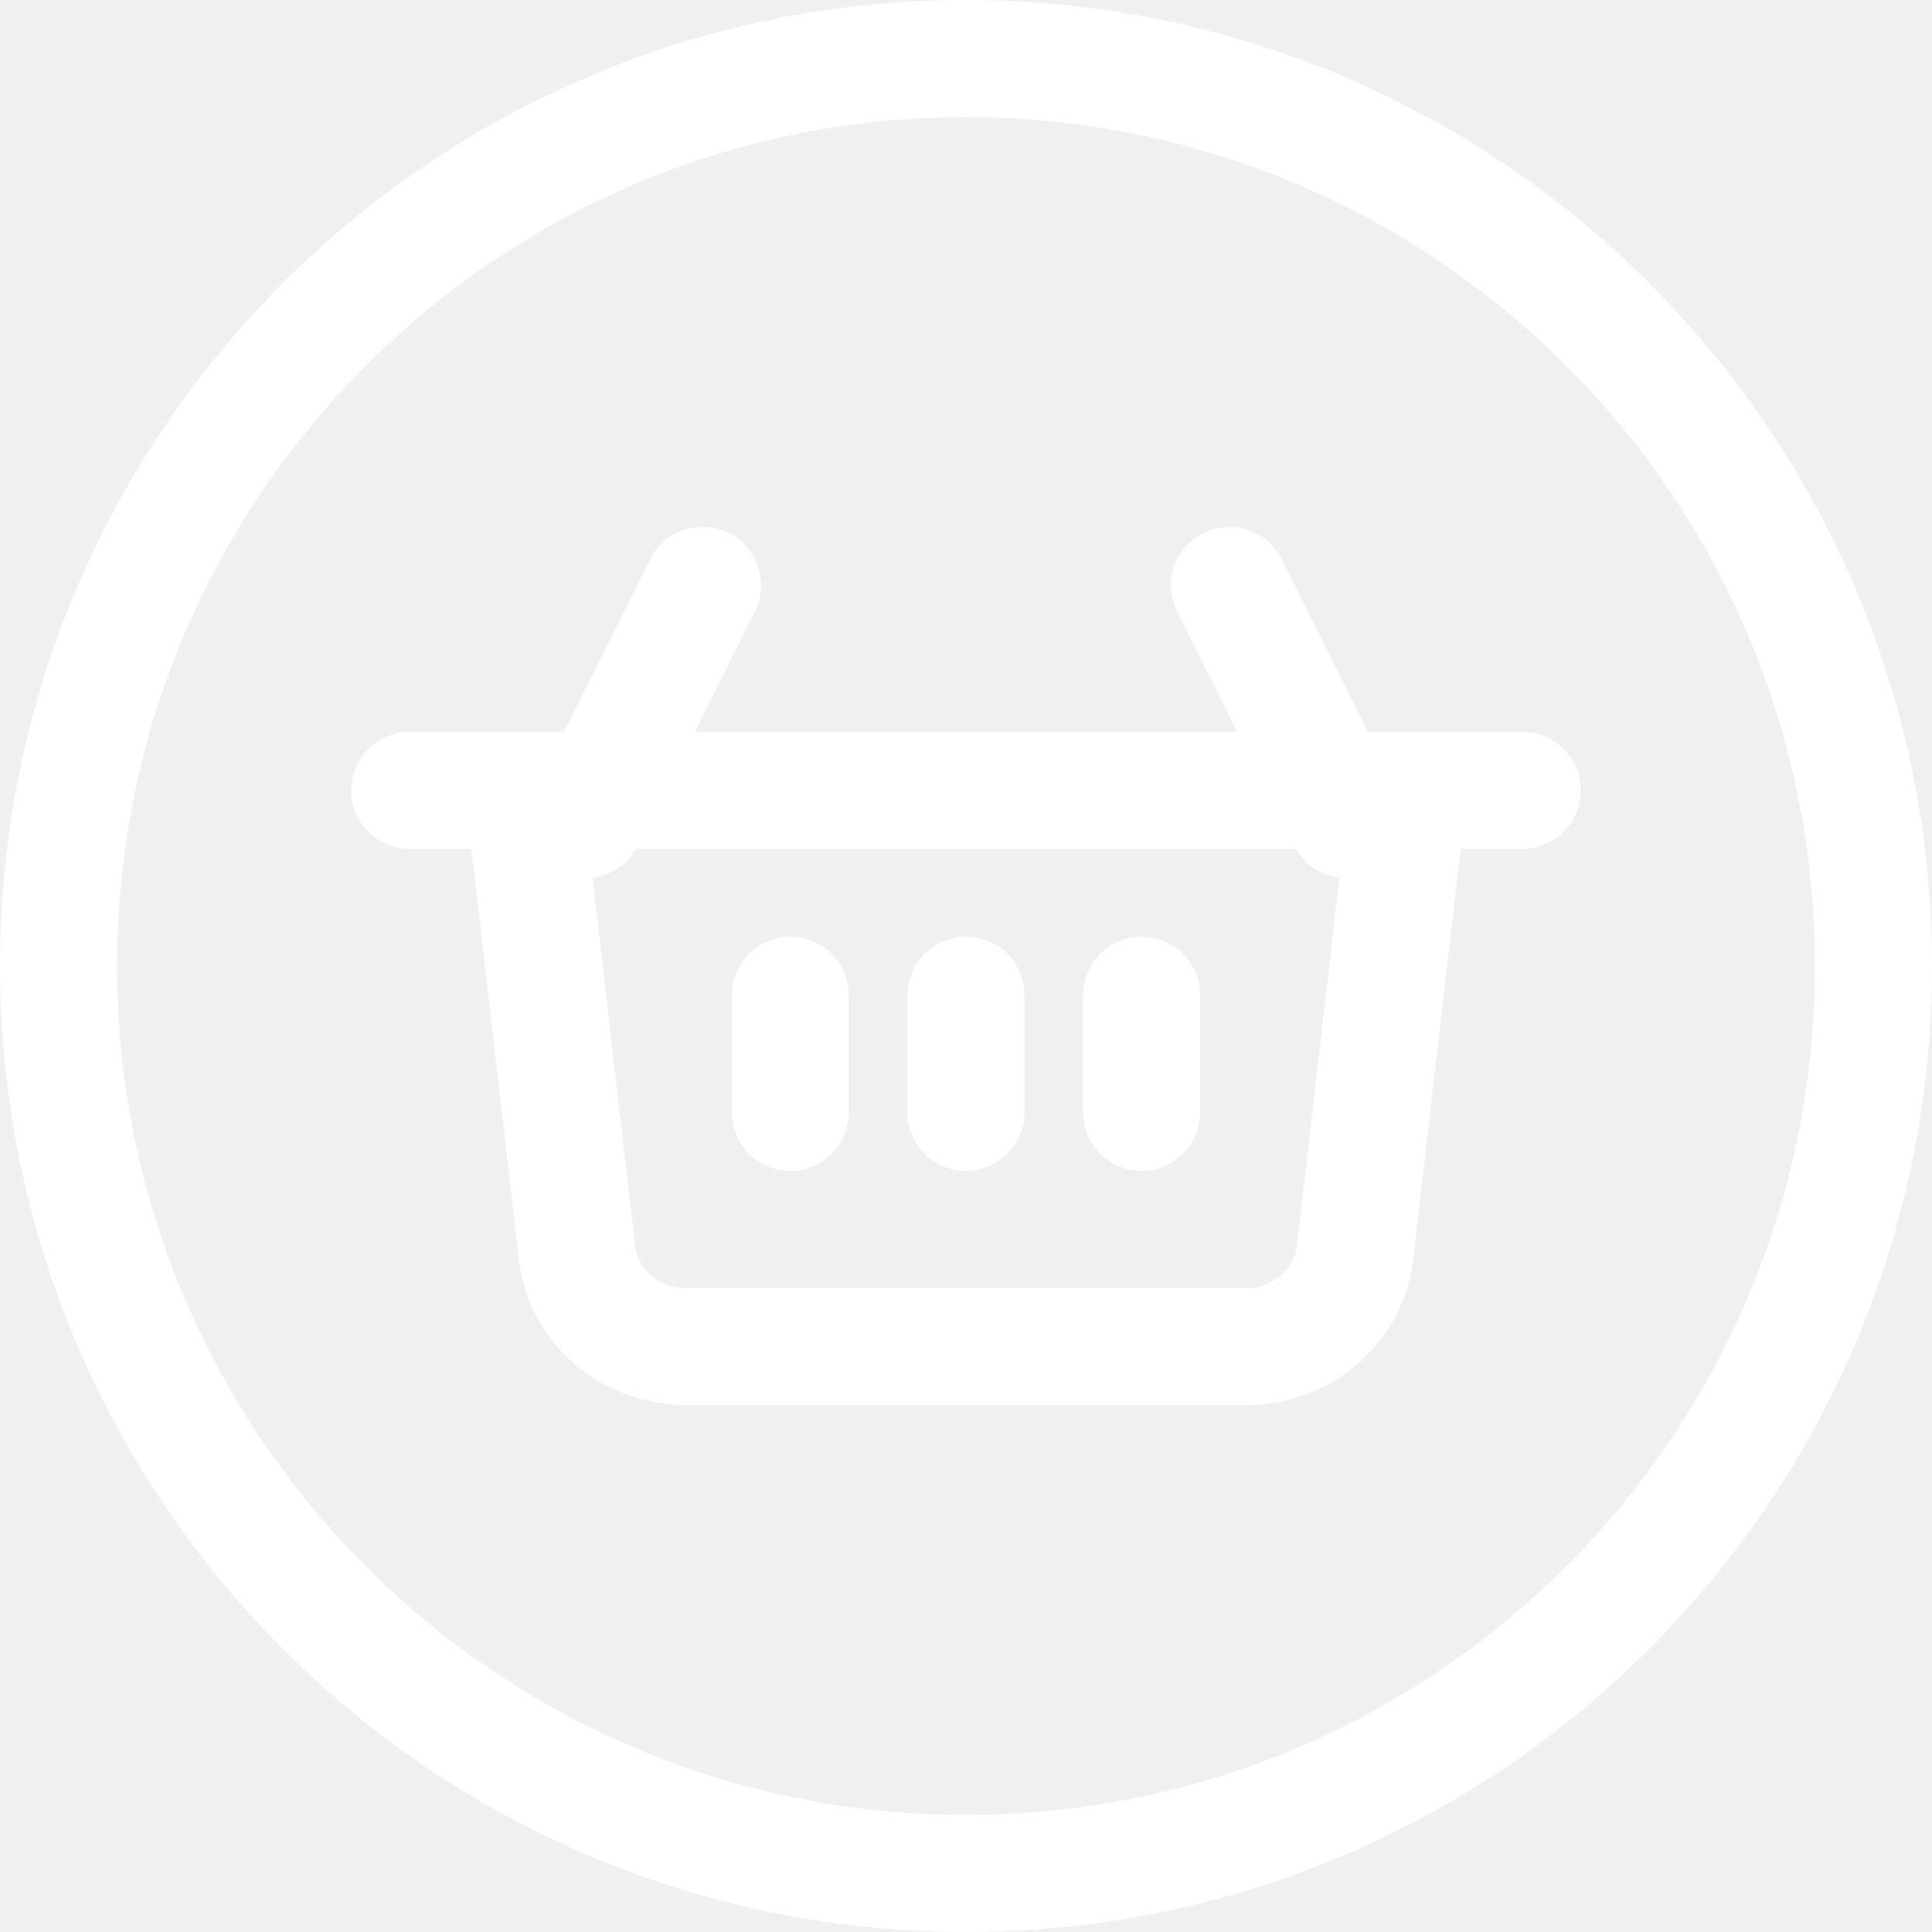
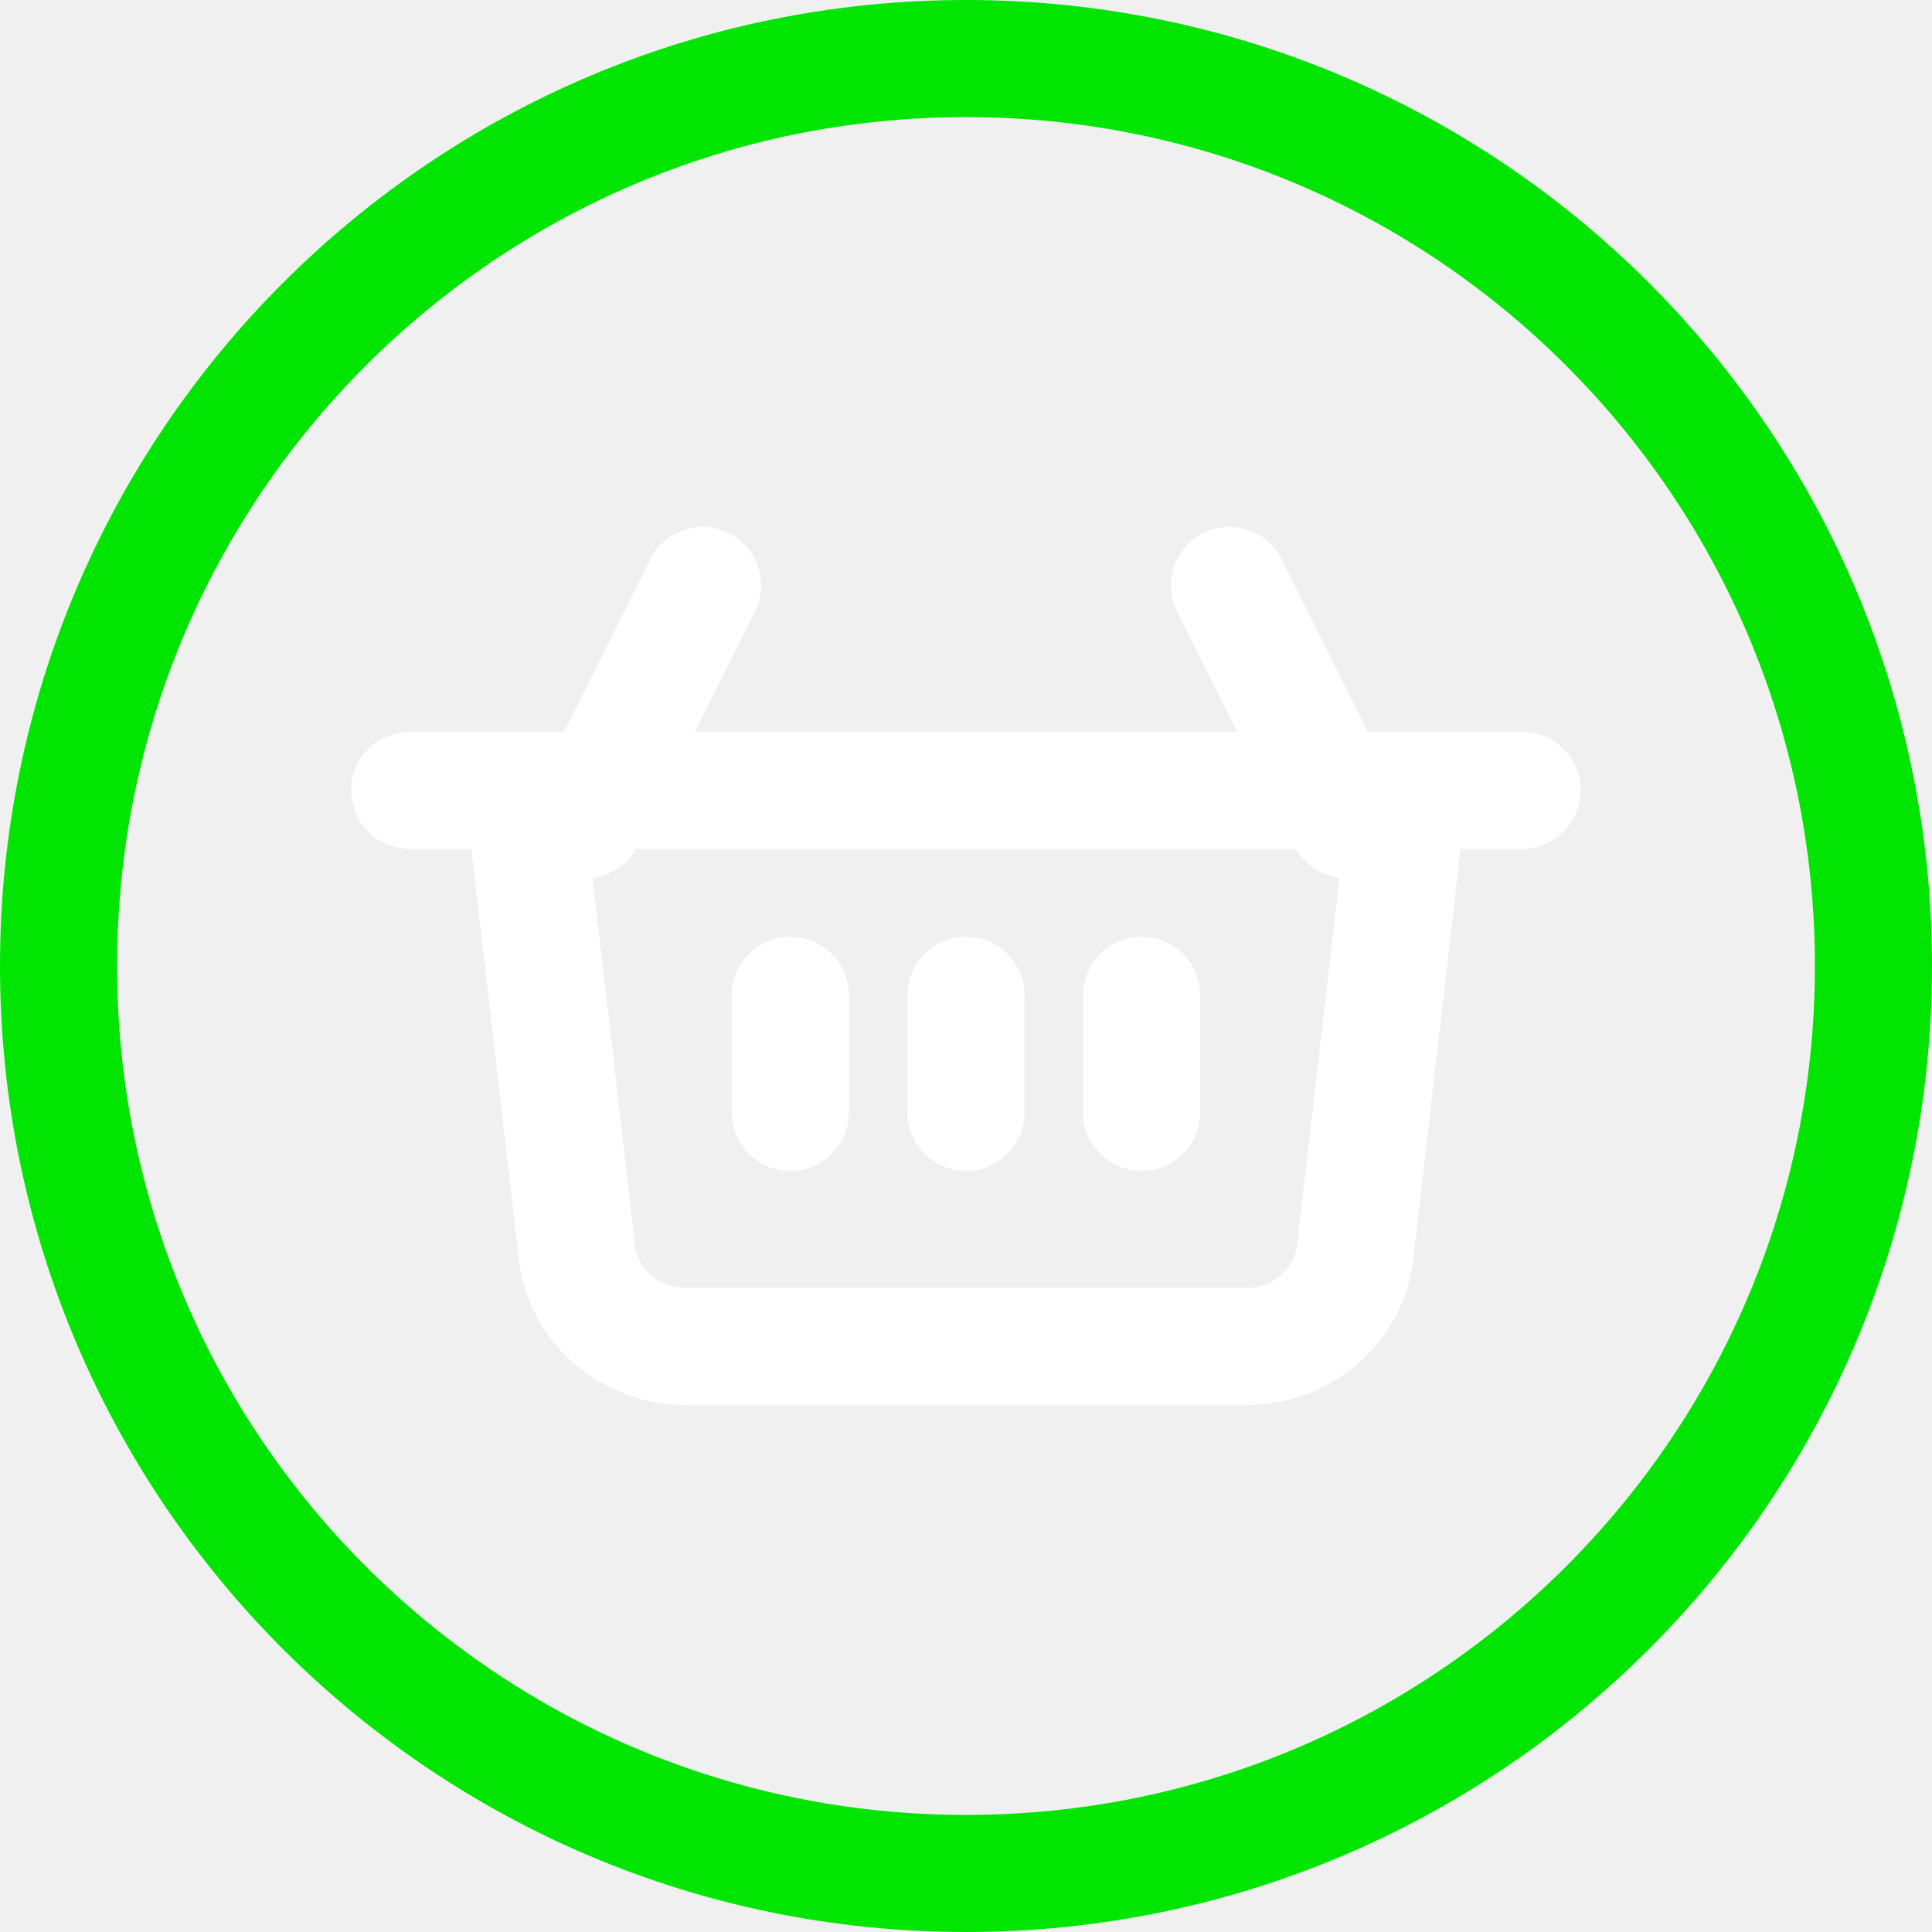
<svg xmlns="http://www.w3.org/2000/svg" width="33" height="33" viewBox="0 0 33 33" fill="none">
  <path d="M9.993 13.885C9.93 13.336 9.434 12.943 8.885 13.007C8.336 13.07 7.943 13.566 8.007 14.115L9.993 13.885ZM9.856 21.399L8.863 21.514L8.863 21.514L9.856 21.399ZM11.719 23L11.718 24H11.719V23ZM21.281 23L21.281 22H21.281V23ZM23.145 21.399L24.138 21.514L24.138 21.514L23.145 21.399ZM24.993 14.115C25.057 13.566 24.663 13.07 24.115 13.007C23.566 12.943 23.07 13.337 23.007 13.885L24.993 14.115ZM7 12.5C6.448 12.5 6 12.948 6 13.5C6 14.052 6.448 14.5 7 14.5V12.5ZM26 14.5C26.552 14.5 27 14.052 27 13.5C27 12.948 26.552 12.5 26 12.5V14.5ZM9.106 13.553C8.859 14.047 9.059 14.647 9.553 14.894C10.047 15.141 10.647 14.941 10.894 14.447L9.106 13.553ZM12.894 10.447C13.141 9.953 12.941 9.353 12.447 9.106C11.953 8.859 11.353 9.059 11.106 9.553L12.894 10.447ZM22.106 14.447C22.353 14.941 22.953 15.141 23.447 14.894C23.941 14.647 24.141 14.047 23.894 13.553L22.106 14.447ZM21.894 9.553C21.647 9.059 21.047 8.859 20.553 9.106C20.059 9.353 19.859 9.953 20.106 10.447L21.894 9.553ZM12.5 19C12.5 19.552 12.948 20 13.5 20C14.052 20 14.5 19.552 14.5 19H12.5ZM14.5 17C14.5 16.448 14.052 16 13.5 16C12.948 16 12.5 16.448 12.5 17H14.5ZM15.5 19C15.5 19.552 15.948 20 16.5 20C17.052 20 17.5 19.552 17.5 19H15.5ZM17.5 17C17.5 16.448 17.052 16 16.5 16C15.948 16 15.5 16.448 15.5 17H17.5ZM18.5 19C18.5 19.552 18.948 20 19.5 20C20.052 20 20.5 19.552 20.5 19H18.5ZM20.5 17C20.5 16.448 20.052 16 19.5 16C18.948 16 18.5 16.448 18.5 17H20.5ZM8.007 14.115L8.863 21.514L10.849 21.284L9.993 13.885L8.007 14.115ZM8.863 21.514C9.03 22.961 10.288 24 11.718 24L11.719 22C11.239 22 10.893 21.659 10.849 21.284L8.863 21.514ZM11.719 24H21.281V22H11.719V24ZM21.281 24C22.712 24 23.971 22.962 24.138 21.514L22.152 21.284C22.108 21.66 21.761 22 21.281 22L21.281 24ZM24.138 21.514L24.993 14.115L23.007 13.885L22.152 21.284L24.138 21.514ZM7 14.5H26V12.5H7V14.5ZM10.894 14.447L12.894 10.447L11.106 9.553L9.106 13.553L10.894 14.447ZM23.894 13.553L21.894 9.553L20.106 10.447L22.106 14.447L23.894 13.553ZM14.5 19V17H12.5V19H14.5ZM17.5 19V17H15.5V19H17.5ZM20.5 19V17H18.5V19H20.5Z" fill="white" />
-   <circle cx="16.5" cy="16.5" r="15.5" stroke="white" stroke-width="2" />
+   <circle cx="16.5" cy="16.5" r="15.5" stroke="#02E502" stroke-width="2" />
</svg>
